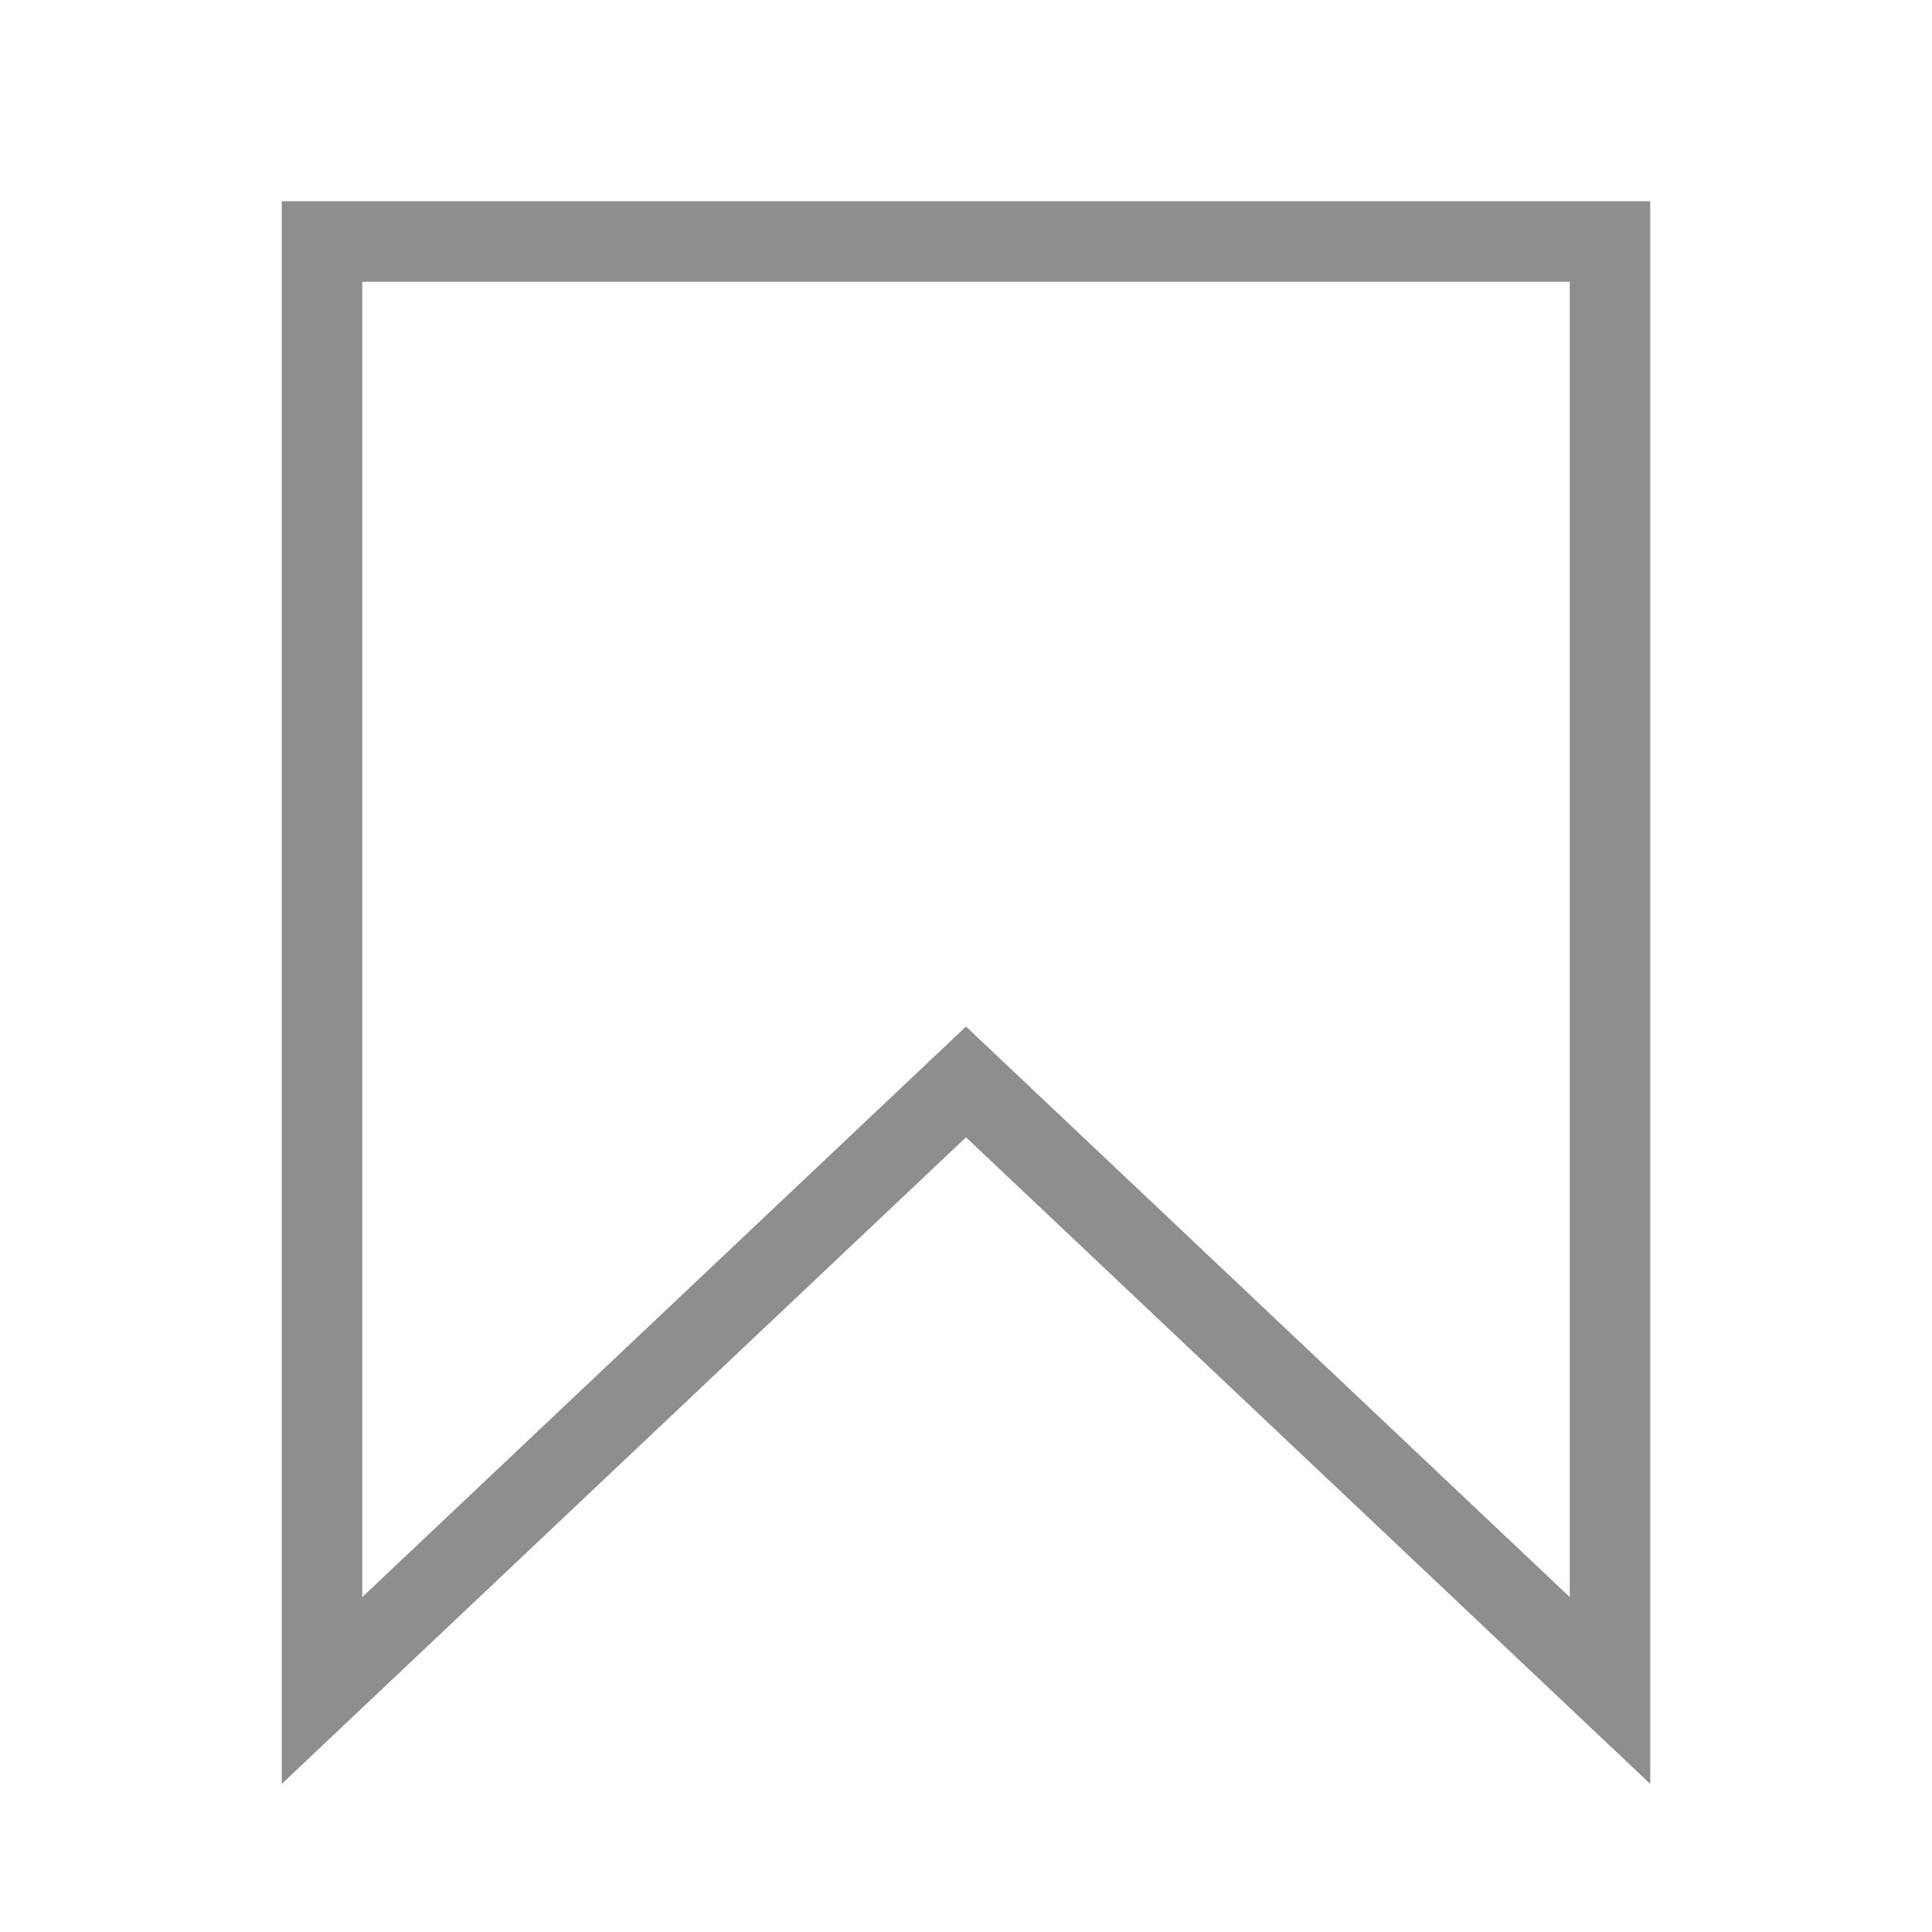
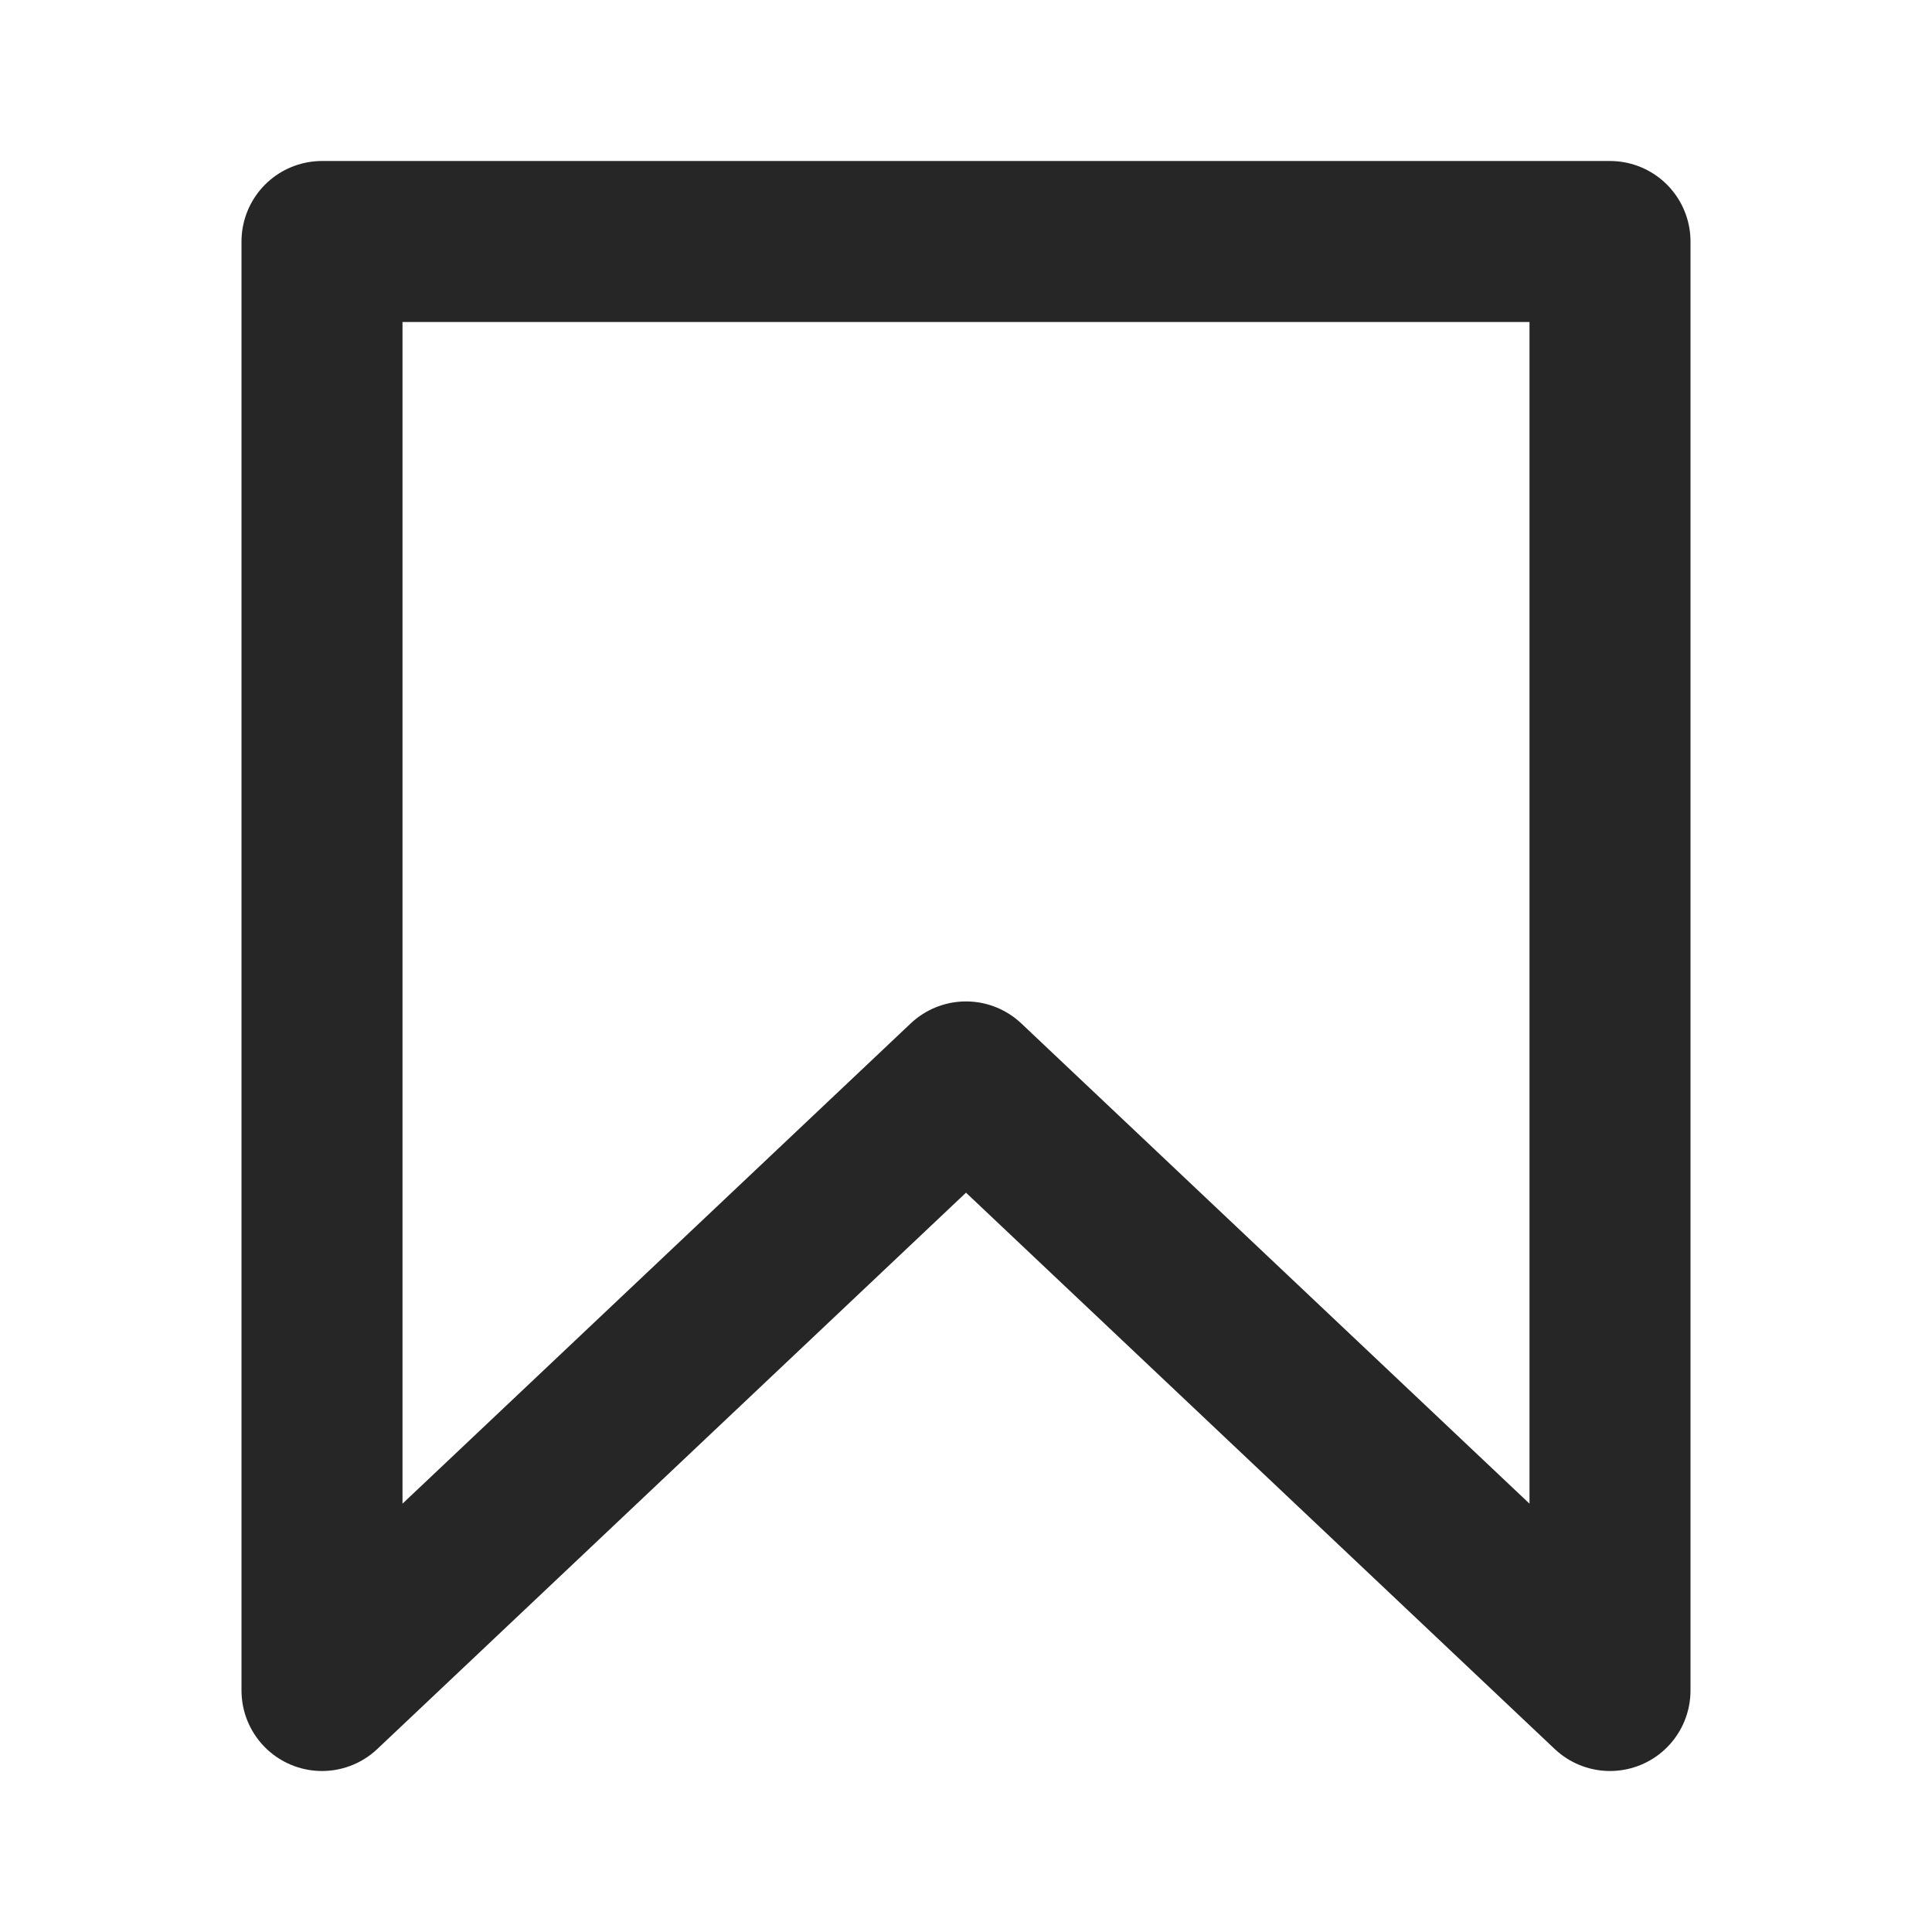
- <svg xmlns="http://www.w3.org/2000/svg" version="1.1" ariaLabel="" class="_8-yf5 " color="#8e8e8e" fill="#8e8e8e" height="12" role="img" viewBox="0 0 24 24" width="12">
-   <polygon fill="none" points="20 21 12 13.44 4 21 4 3 20 3 20 21" stroke="currentColor" strokeLinecap="round" strokeLinejoin="round" strokeWidth="2" />
+ <svg xmlns="http://www.w3.org/2000/svg" version="1.1" aria-label="Save" class="_8-yf5 " color="#262626" fill="#262626" height="24" role="img" viewBox="0 0 24 24" width="24">
+   <polygon fill="none" points="20 21 12 13.44 4 21 4 3 20 3 20 21" stroke="currentColor" stroke-linecap="round" stroke-linejoin="round" stroke-width="2" />
</svg>
